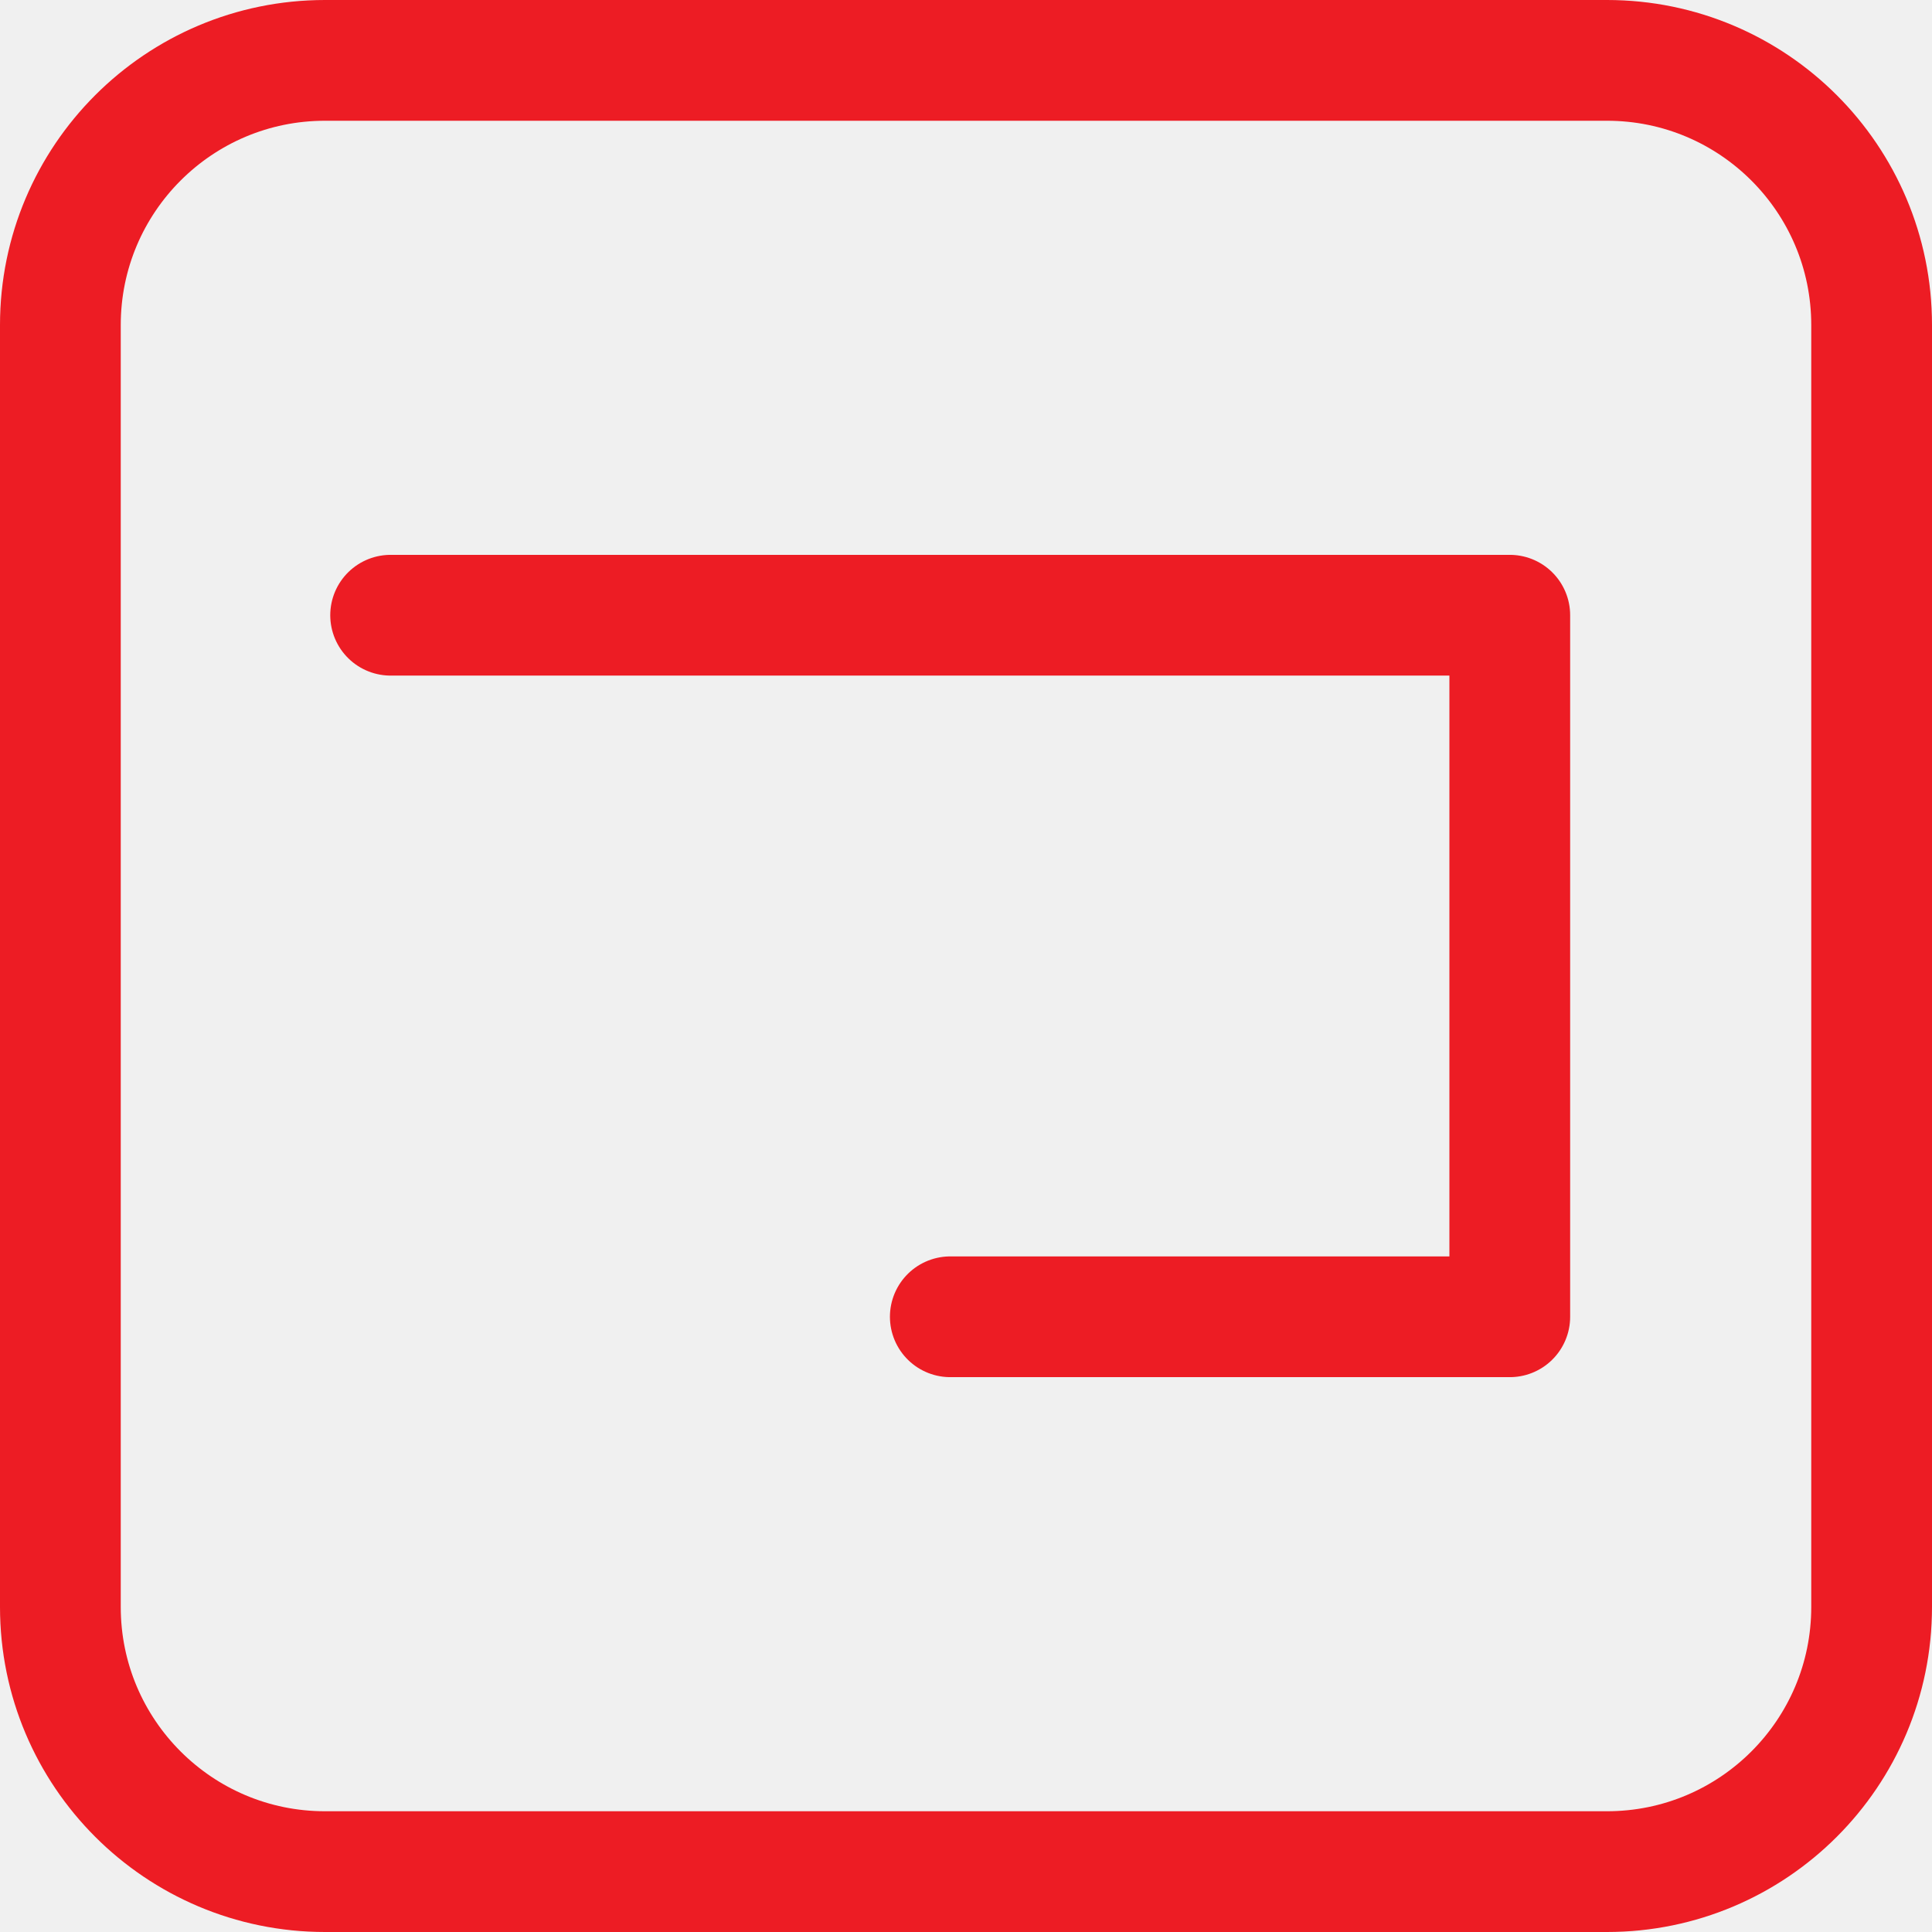
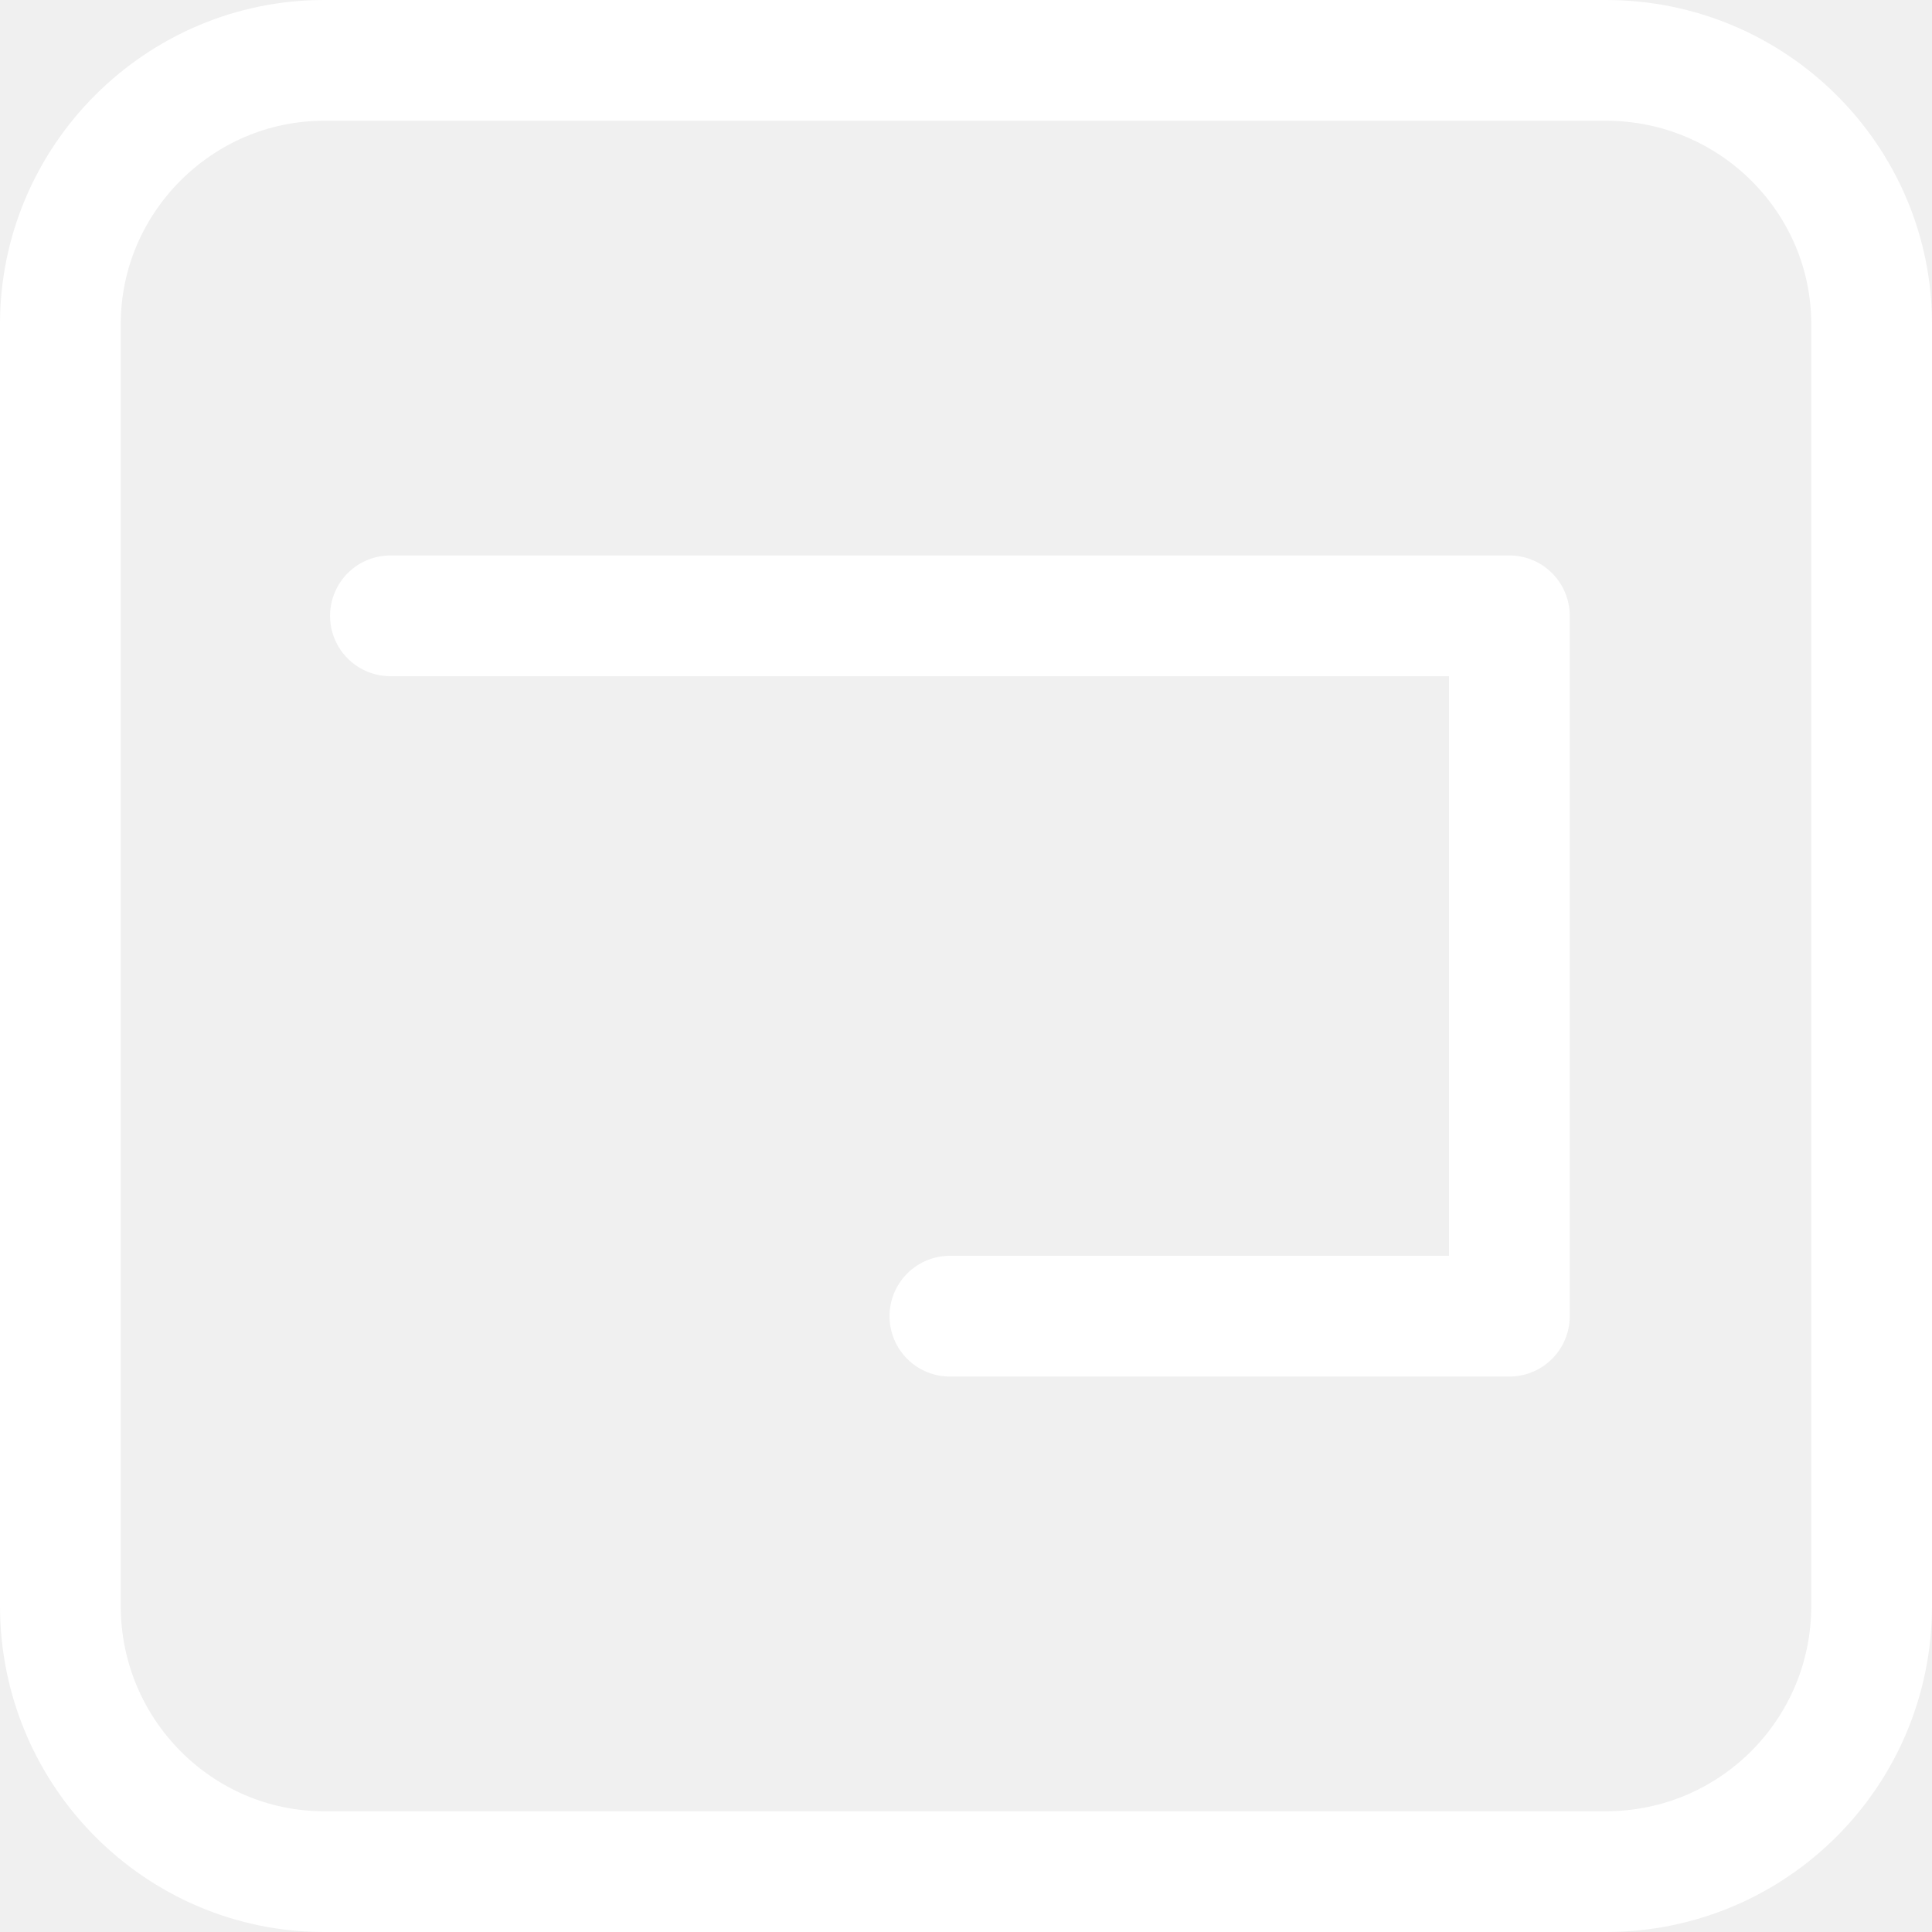
- <svg xmlns="http://www.w3.org/2000/svg" id="Camada_2" data-name="Camada 2" viewBox="0 0 96 96">
-   <defs>
-     <style>
-       .cls-1 {
-         stroke-miterlimit: 10;
-       }
- 
-       .cls-1, .cls-2 {
-         fill: none;
-         stroke: #ed1c24;
-         stroke-width: 6px;
-       }
- 
-       .cls-2 {
-         stroke-linecap: round;
-         stroke-linejoin: round;
-       }
-     </style>
-   </defs>
+ <svg xmlns="http://www.w3.org/2000/svg" version="1.1" id="Camada_2_00000081646927819054089800000000350391152553023882_" x="0px" y="0px" viewBox="0 0 96 96" style="enable-background:new 0 0 96 96;" xml:space="preserve">
+   <style type="text/css">
+ 	.st0{fill:none;stroke:#FFFFFF;stroke-width:6;stroke-miterlimit:10;}
+ 	.st1{fill:none;stroke:#FFFFFF;stroke-width:6;stroke-linecap:round;stroke-linejoin:round;}
+ </style>
  <g id="galeria">
-     <rect class="cls-1" x="3" y="3" width="90" height="90" rx="13.15" ry="13.15" />
-     <polyline class="cls-2" points="19.41 30.57 75.02 30.57 75.02 65.43 47.22 65.43" />
+     <path class="st0" d="M16.1,3h63.7C87.1,3,93,8.9,93,16.1v63.7C93,87.1,87.1,93,79.8,93H16.1C8.9,93,3,87.1,3,79.8V16.1   C3,8.9,8.9,3,16.1,3z" />
+     <polyline class="st1" points="19.4,30.6 75,30.6 75,65.4 47.2,65.4  " />
  </g>
</svg>
